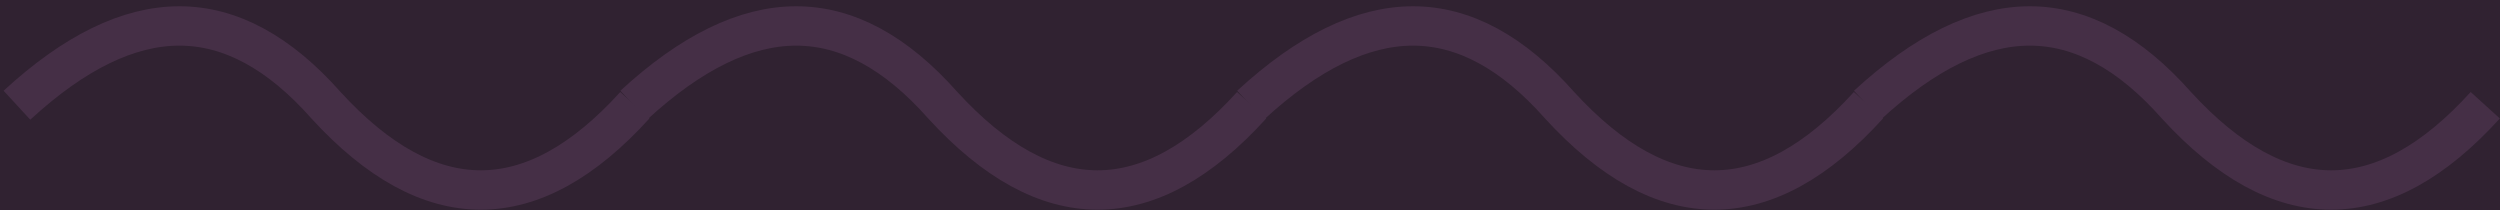
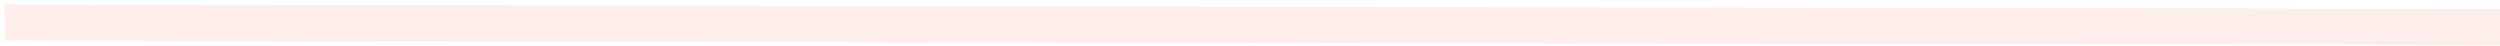
- <svg xmlns="http://www.w3.org/2000/svg" width="381px" height="32px" viewBox="0 0 381 32" version="1.1">
-   <g id="Website" stroke="none" stroke-width="1" fill="none" fill-rule="evenodd">
-     <g id="Artboard" transform="translate(-534, -618)">
-       <path d="M39.771,40.807 C45.043,35.44 47.678,29.171 47.678,22 L1411.807,19.045 C1412.584,19.014 1413.291,19.304 1413.929,19.915 C1414.557,20.527 1414.871,21.22 1414.871,21.996 L1414.871,1640.844 C1406.989,1639.82 1399.924,1642.392 1393.678,1648.56 C1387.431,1654.728 1384.902,1661.628 1386.088,1669.26 L23.02,1669.198 C22.269,1669.239 21.587,1668.953 20.972,1668.34 C20.358,1667.738 20.034,1667.036 20,1666.237 L20,48.319 C27.91,48.679 34.5,46.175 39.771,40.807 Z" id="Rectangle" fill="#302231" fill-rule="nonzero" />
-       <g id="Group-5" transform="translate(536.581, 621.9554)" stroke="#452F46" stroke-width="6">
-         <path d="M-1.42108547e-14,12.081 C8.742,4.027 16.995,0 24.76,0 C32.524,0 39.971,4.027 47.099,12.081 C54.982,20.694 62.845,25 70.687,25 C78.53,25 86.358,20.694 94.172,12.081" id="Path-4" />
-         <path d="M94,12.081 C102.742,4.027 110.995,0 118.76,0 C126.524,0 133.971,4.027 141.099,12.081 C148.982,20.694 156.845,25 164.687,25 C172.53,25 180.358,20.694 188.172,12.081" id="Path-4" />
-         <path d="M188,12.081 C196.742,4.027 204.995,0 212.76,0 C220.524,0 227.971,4.027 235.099,12.081 C242.982,20.694 250.845,25 258.687,25 C266.53,25 274.358,20.694 282.172,12.081" id="Path-4" />
-         <path d="M282,12.081 C290.742,4.027 298.995,0 306.76,0 C314.524,0 321.971,4.027 329.099,12.081 C336.982,20.694 344.845,25 352.687,25 C360.53,25 368.358,20.694 376.172,12.081" id="Path-4" />
-       </g>
-     </g>
+ <svg xmlns="http://www.w3.org/2000/svg" width="277px" height="5px" viewBox="0 0 277 5" version="1.1">
+   <g id="Website" stroke="none" stroke-width="1" fill="none" fill-rule="evenodd" opacity="0.134" stroke-linecap="square">
+     <line x1="2.5" y1="2.5" x2="275" y2="3" id="Line" stroke="#FE7A6C" stroke-width="4" />
  </g>
</svg>
